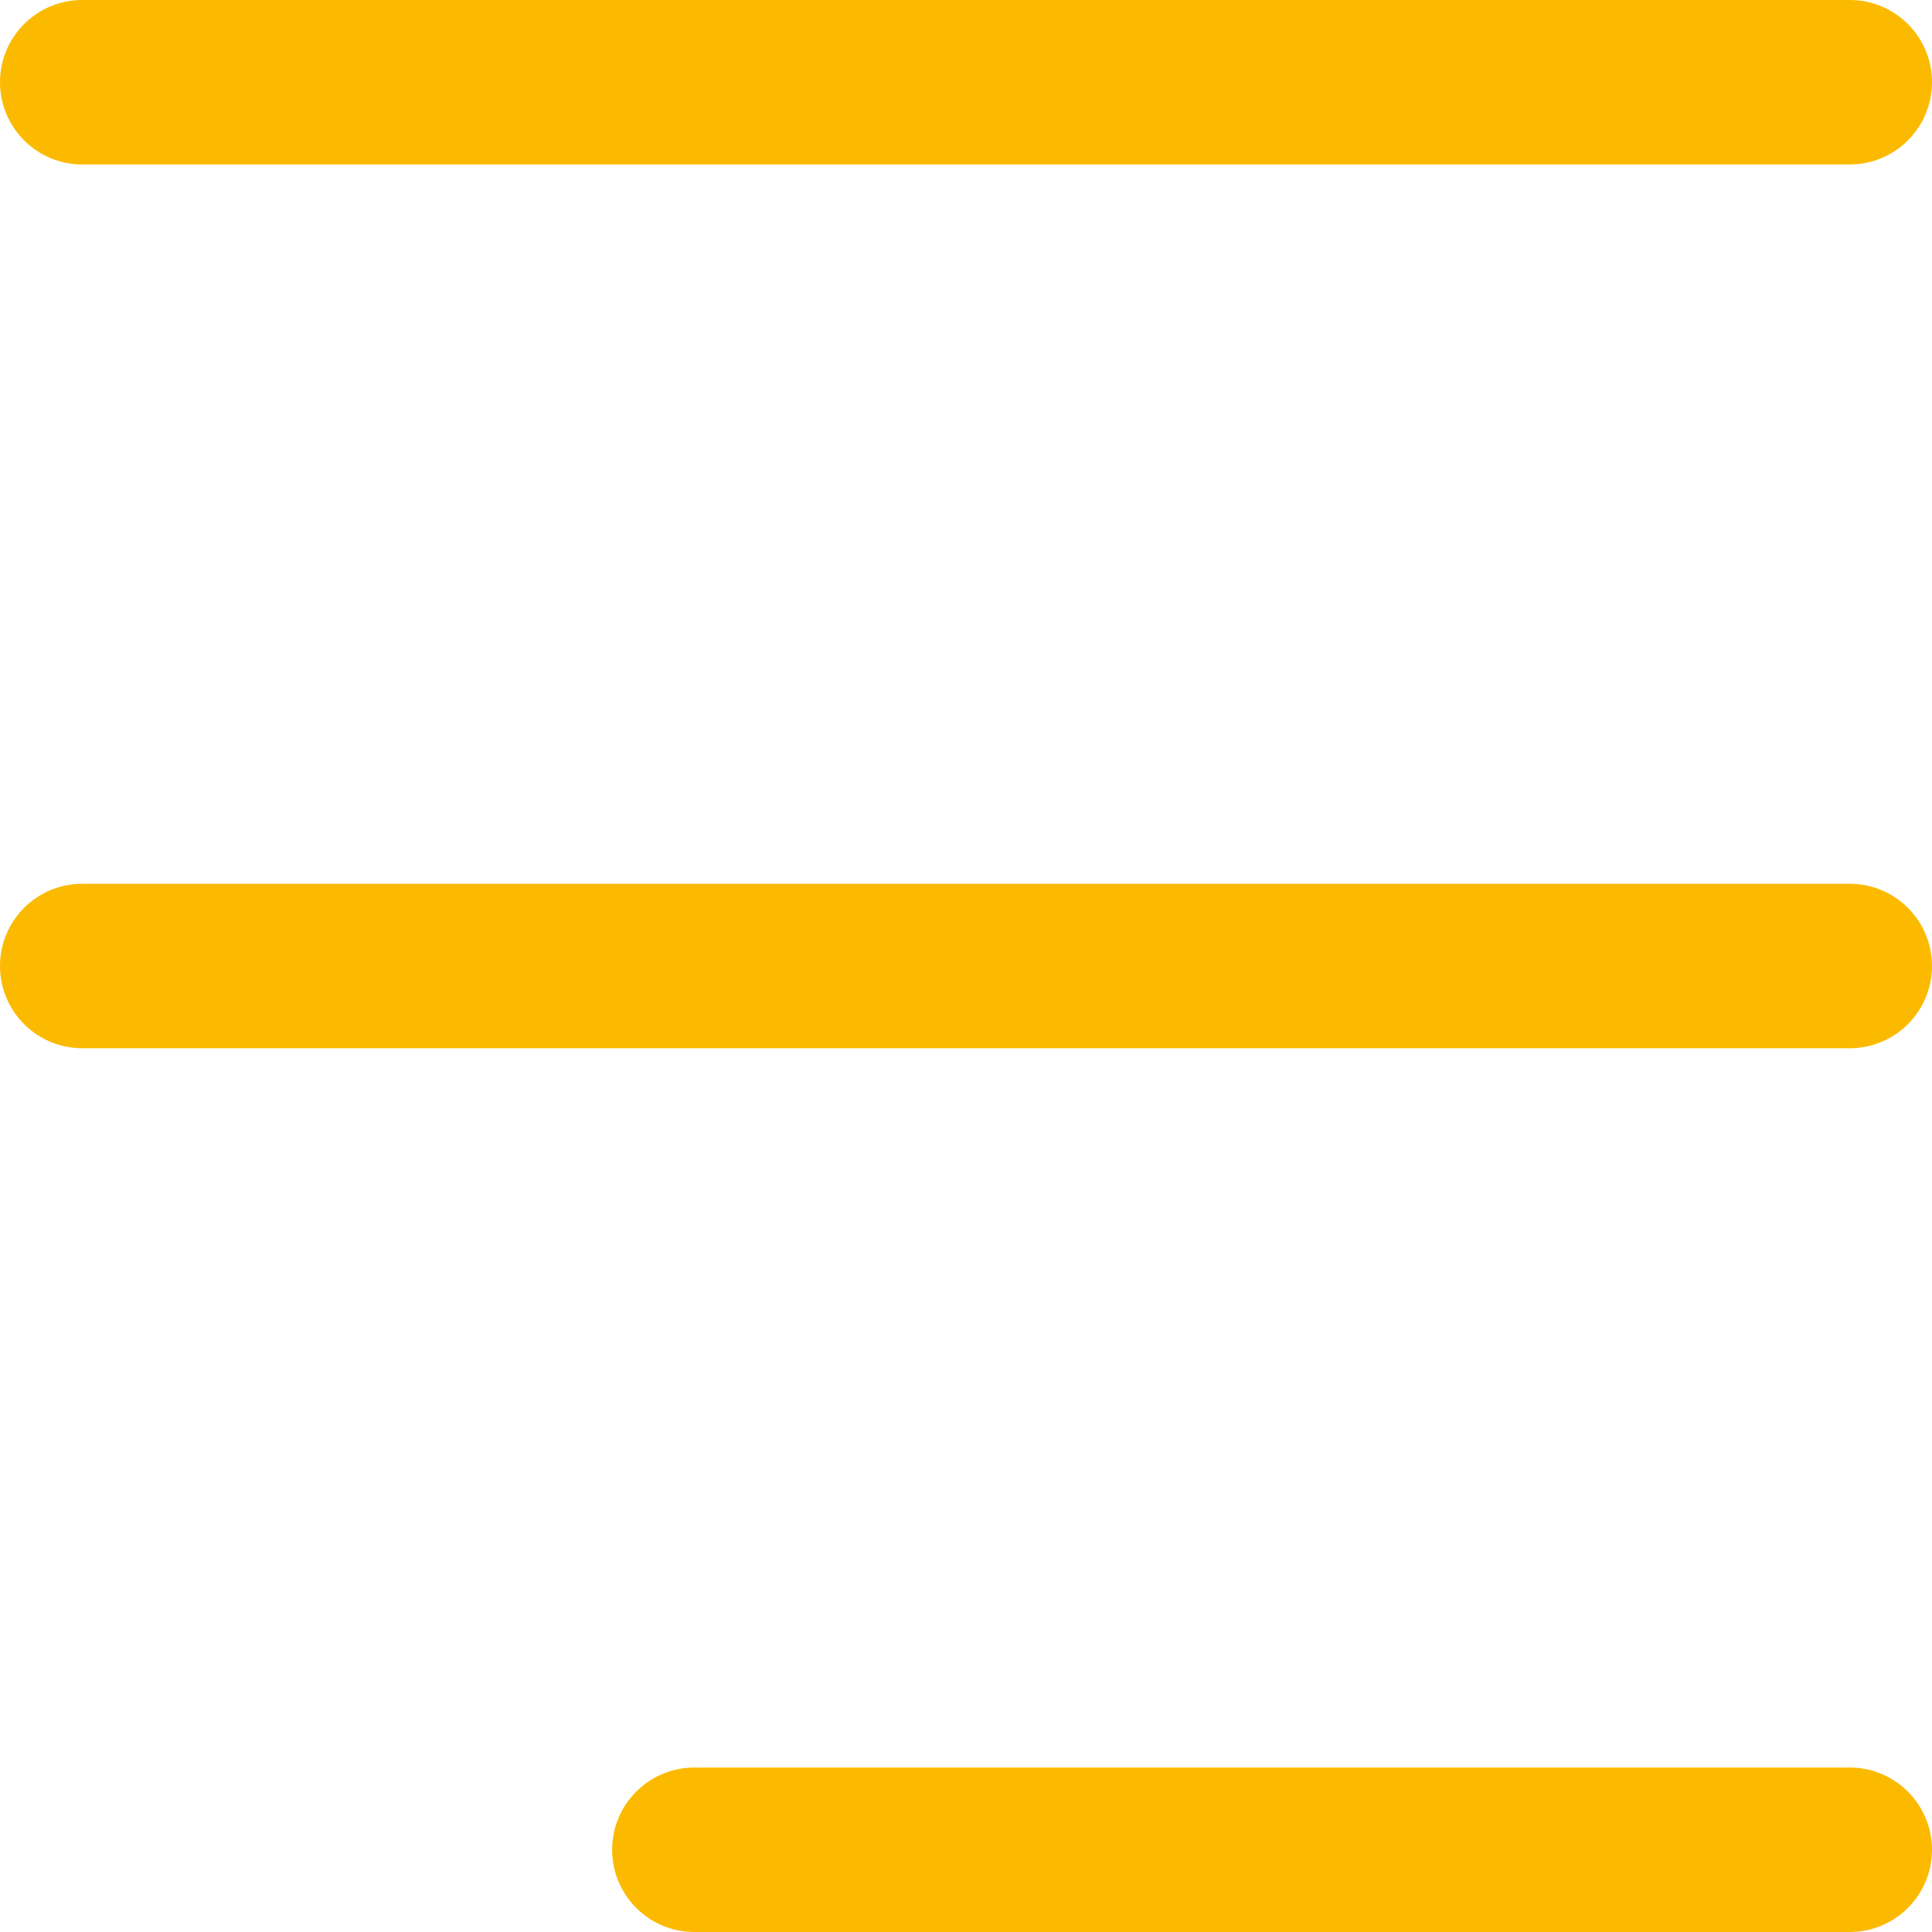
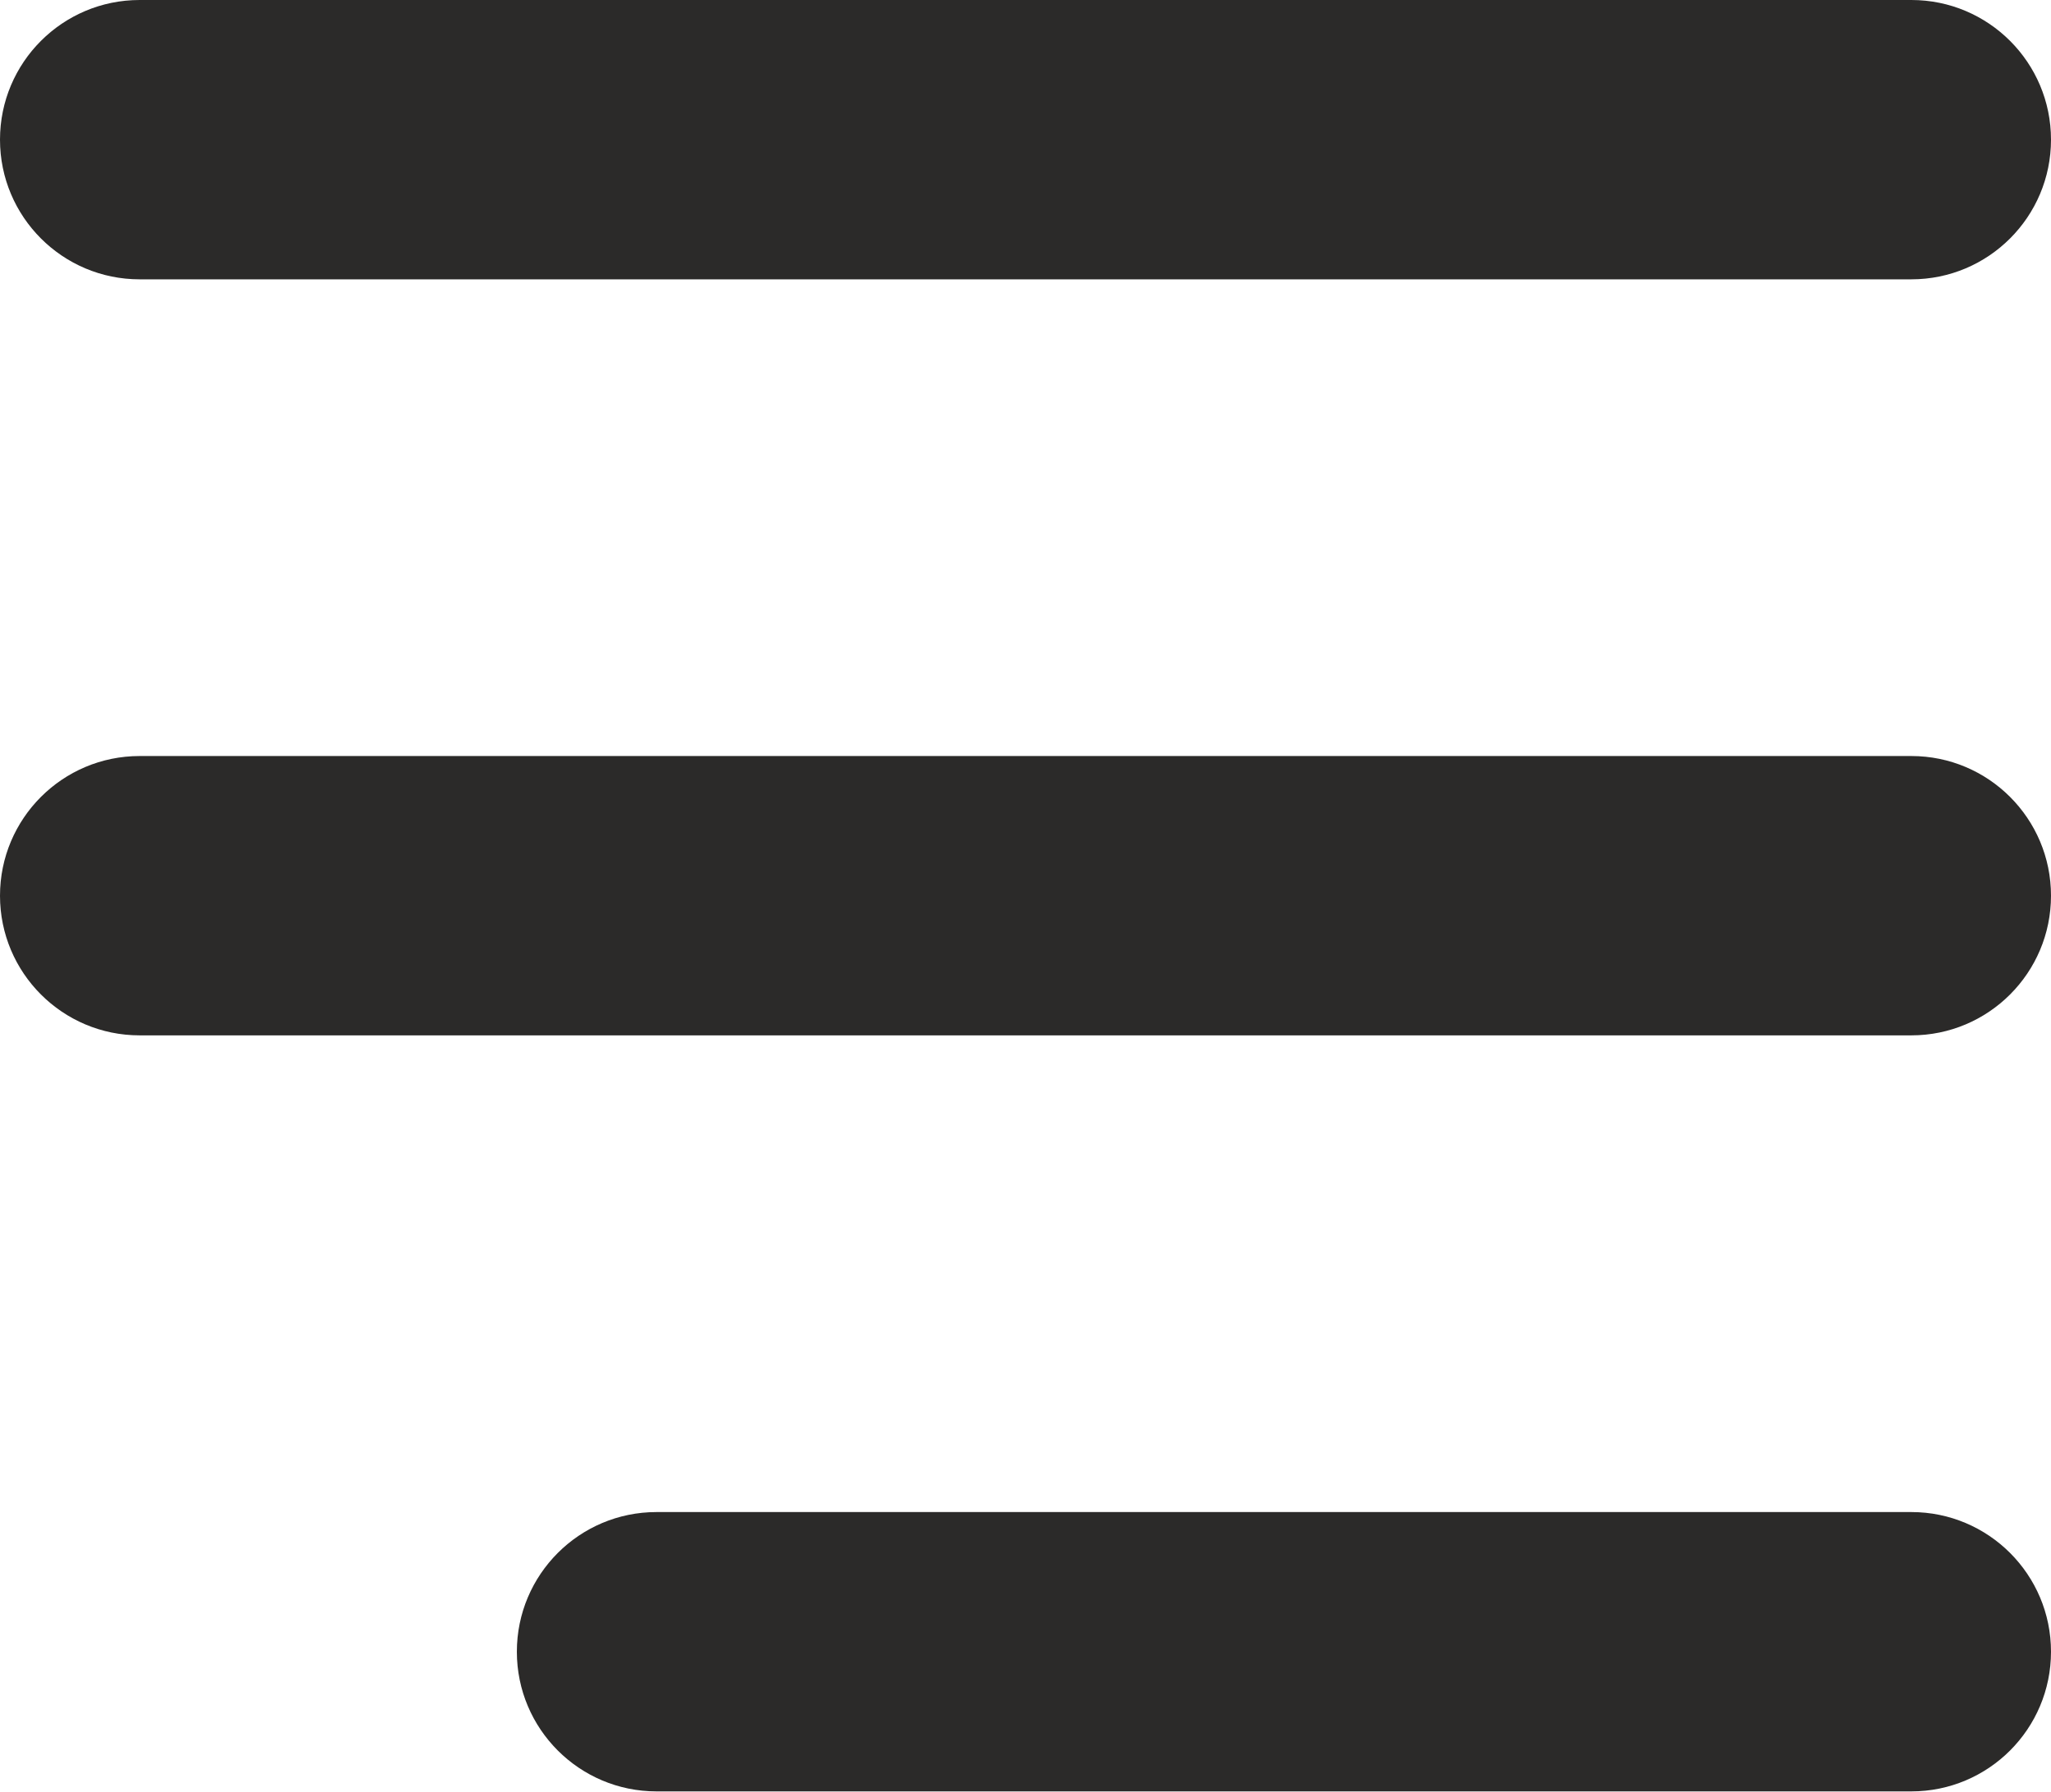
- <svg xmlns="http://www.w3.org/2000/svg" xml:space="preserve" width="100%" height="100%" version="1.1" style="shape-rendering:geometricPrecision; text-rendering:geometricPrecision; image-rendering:optimizeQuality; fill-rule:evenodd; clip-rule:evenodd" viewBox="0 0 8500 8500">
+ <svg xmlns="http://www.w3.org/2000/svg" xml:space="preserve" width="100%" height="100%" version="1.1" style="shape-rendering:geometricPrecision; text-rendering:geometricPrecision; image-rendering:optimizeQuality; fill-rule:evenodd; clip-rule:evenodd" viewBox="0 0 25012 21843.07">
  <defs>
    <style type="text/css">
   
-     .fil0 {fill:#FBBA00;fill-rule:nonzero}
+     .fil0 {fill:#2B2A29;fill-rule:nonzero}
   
  </style>
  </defs>
  <g id="Layer_x0020_1">
-     <path class="fil0" d="M361.77 723.53c-199.79,0 -361.77,-161.98 -361.77,-361.77 0,-199.79 161.98,-361.77 361.77,-361.77l7776.44 0c199.79,0 361.78,161.98 361.78,361.77 0,199.79 -161.99,361.77 -361.78,361.77l-7776.44 0z" />
-     <path class="fil0" d="M361.77 4611.77c-199.79,0 -361.77,-161.98 -361.77,-361.77 0,-199.79 161.98,-361.76 361.77,-361.76l7776.44 0c199.79,0 361.78,161.97 361.78,361.76 0,199.79 -161.99,361.77 -361.78,361.77l-4894.02 0 -2882.42 0z" />
-     <path class="fil0" d="M3054.87 8500c-199.79,0 -361.76,-161.98 -361.76,-361.77 0,-199.78 161.97,-361.76 361.76,-361.76l5083.34 0c199.78,0 361.78,161.98 361.78,361.76 0,199.79 -162,361.77 -361.78,361.77l-5083.34 0z" />
+     <path class="fil0" d="M1703.01 3406.02c-470.2,0 -895.98,-190.66 -1204.17,-498.84 -308.18,-308.19 -498.84,-733.95 -498.84,-1204.17 0,-470.2 190.66,-895.98 498.84,-1204.17 308.19,-308.18 733.97,-498.84 1204.17,-498.84l21605.94 0c470.2,0 895.98,190.66 1204.2,498.85 308.19,308.18 498.85,733.96 498.85,1204.16 0,470.22 -190.66,895.98 -498.85,1204.17 -308.19,308.18 -734,498.84 -1204.2,498.84l-21605.94 0zm0 9218.53c-470.2,0 -895.98,-190.66 -1204.17,-498.84 -308.18,-308.19 -498.84,-733.95 -498.84,-1204.17 0,-470.21 190.66,-895.98 498.84,-1204.18 308.19,-308.17 733.97,-498.83 1204.17,-498.83l21605.94 0c470.2,0 895.98,190.66 1204.2,498.85 308.19,308.18 498.85,733.95 498.85,1204.16 0,470.22 -190.66,895.98 -498.85,1204.17 -308.19,308.18 -734,498.84 -1204.2,498.84l-21605.94 0zm6303.16 9218.52c-470.21,0 -895.98,-190.66 -1204.18,-498.84 -308.18,-308.19 -498.84,-733.95 -498.84,-1204.17 0,-470.2 190.66,-895.98 498.84,-1204.17 308.2,-308.18 733.97,-498.84 1204.18,-498.84l15302.78 0c470.2,0 895.98,190.66 1204.2,498.85 308.19,308.18 498.85,733.96 498.85,1204.16 0,470.22 -190.66,895.98 -498.85,1204.17 -308.19,308.18 -734,498.84 -1204.2,498.84l-15302.78 0z" />
  </g>
</svg>
